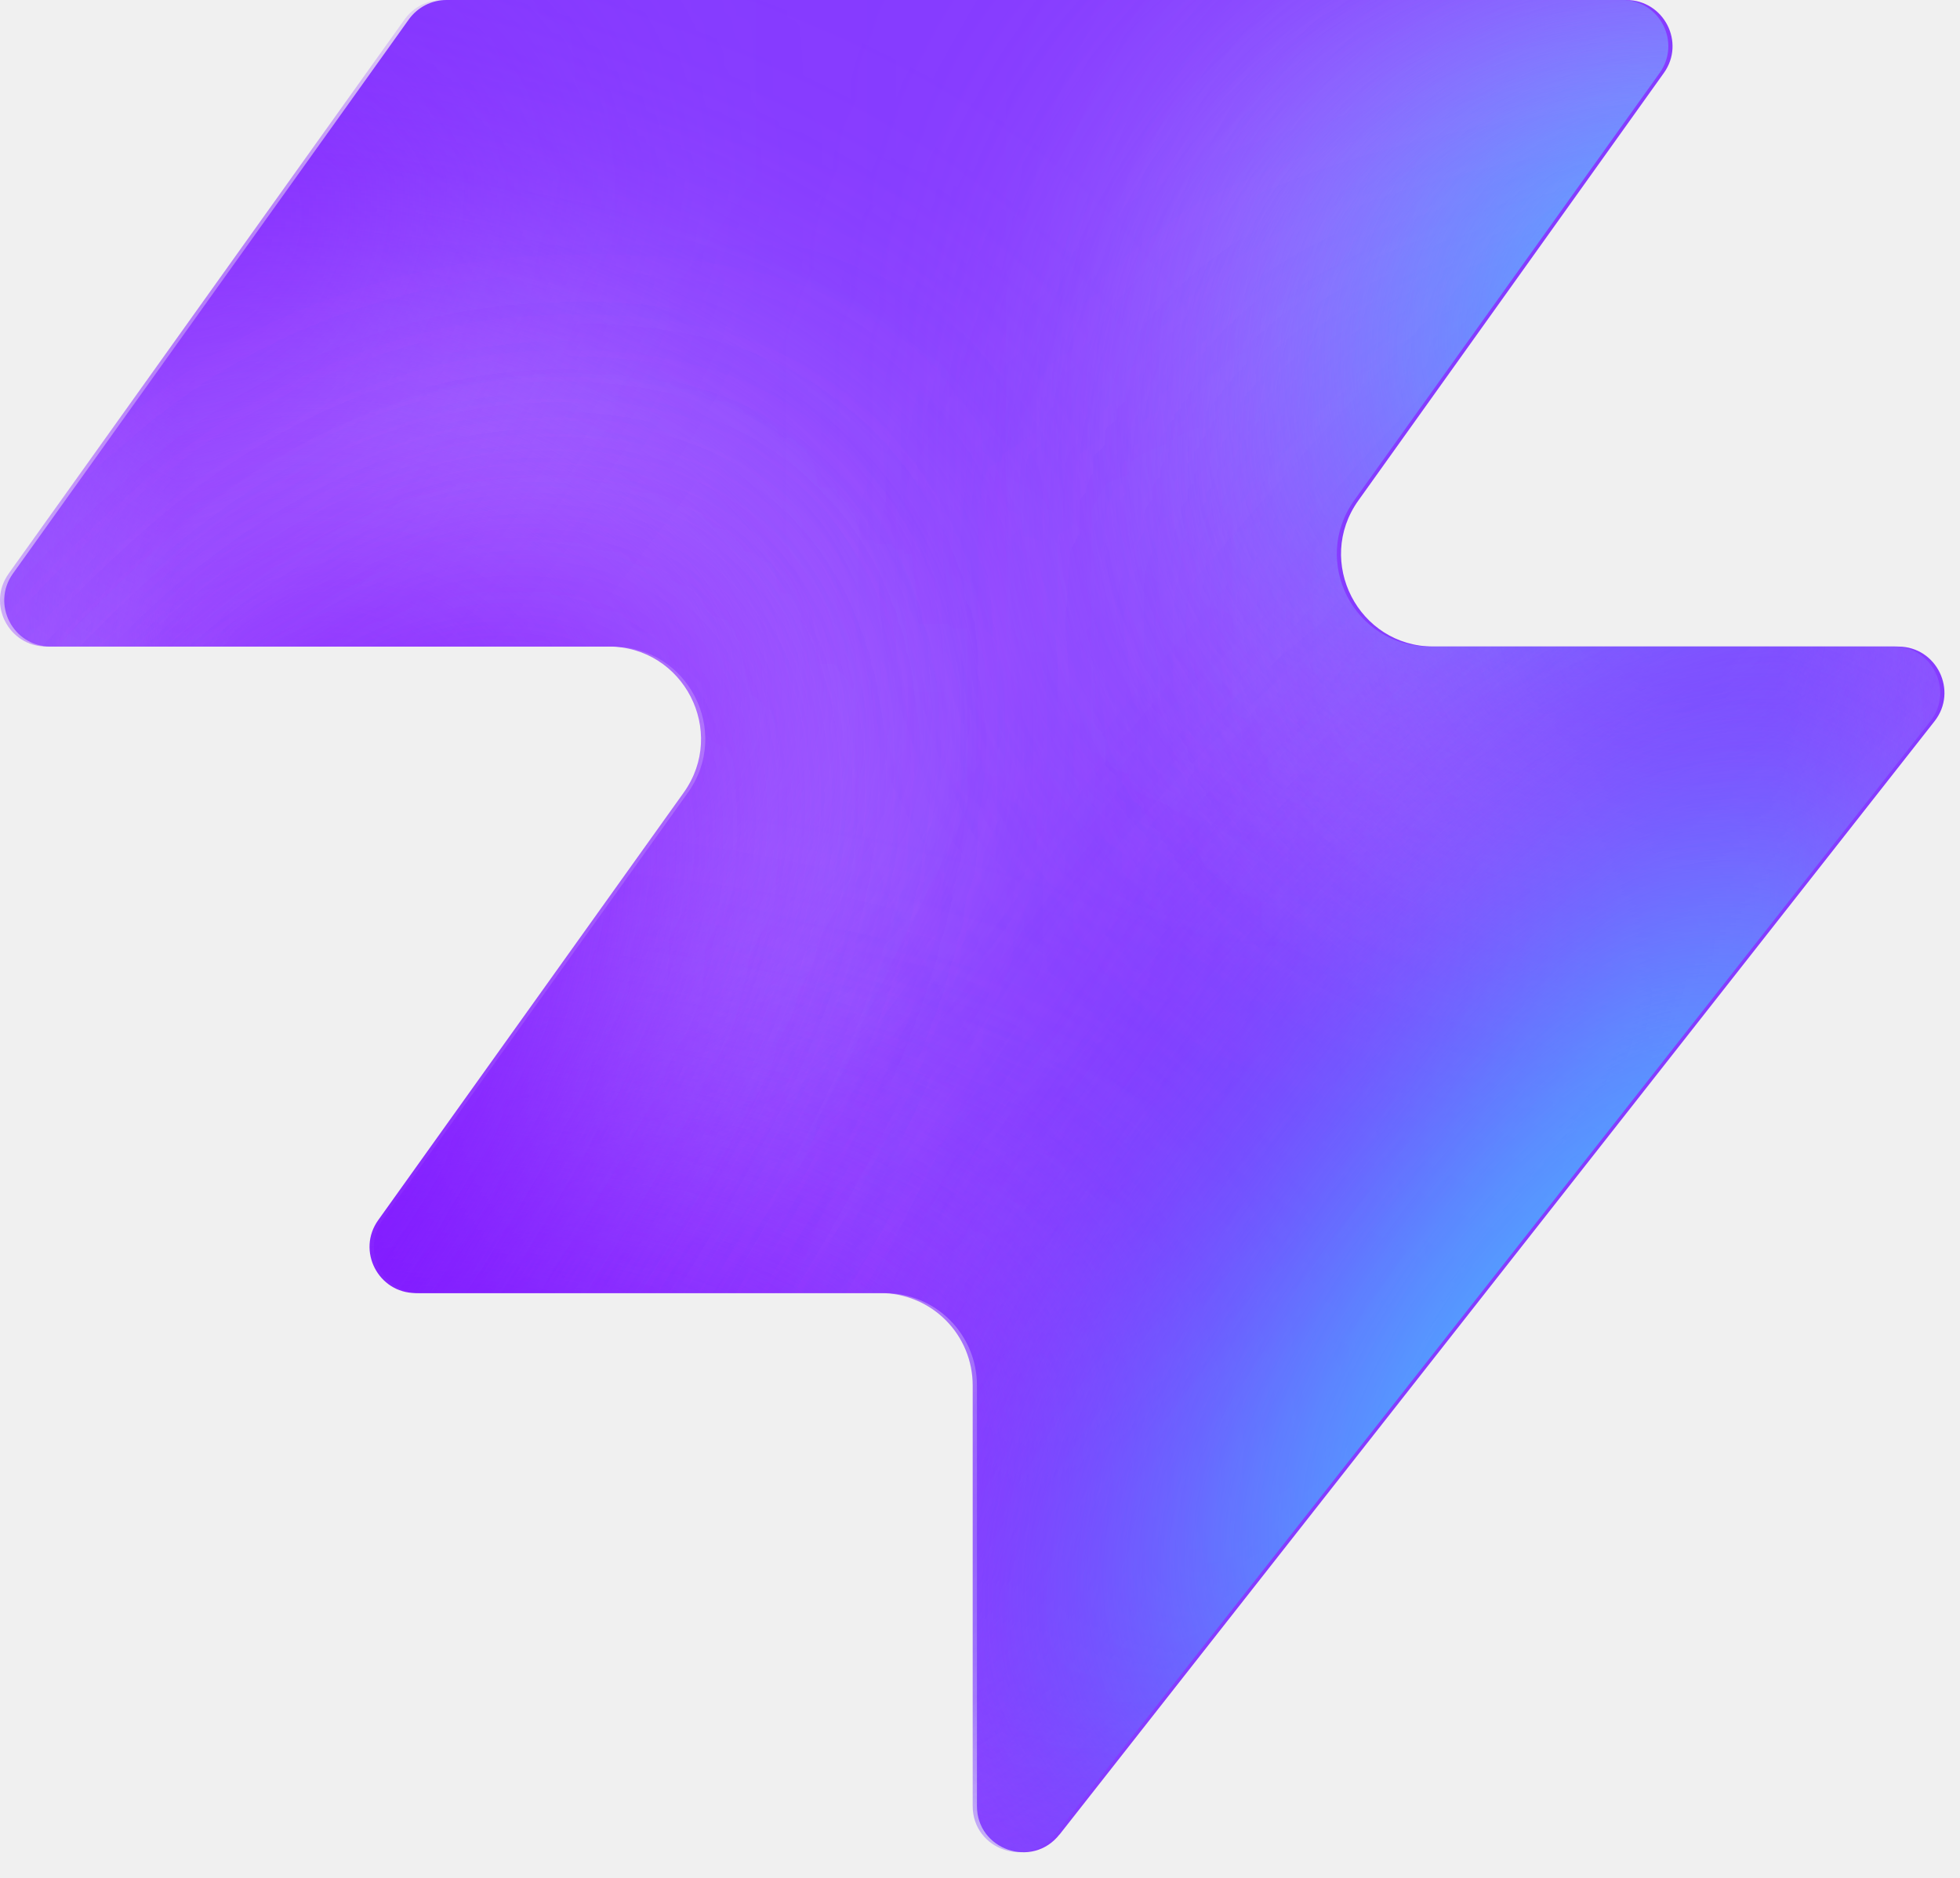
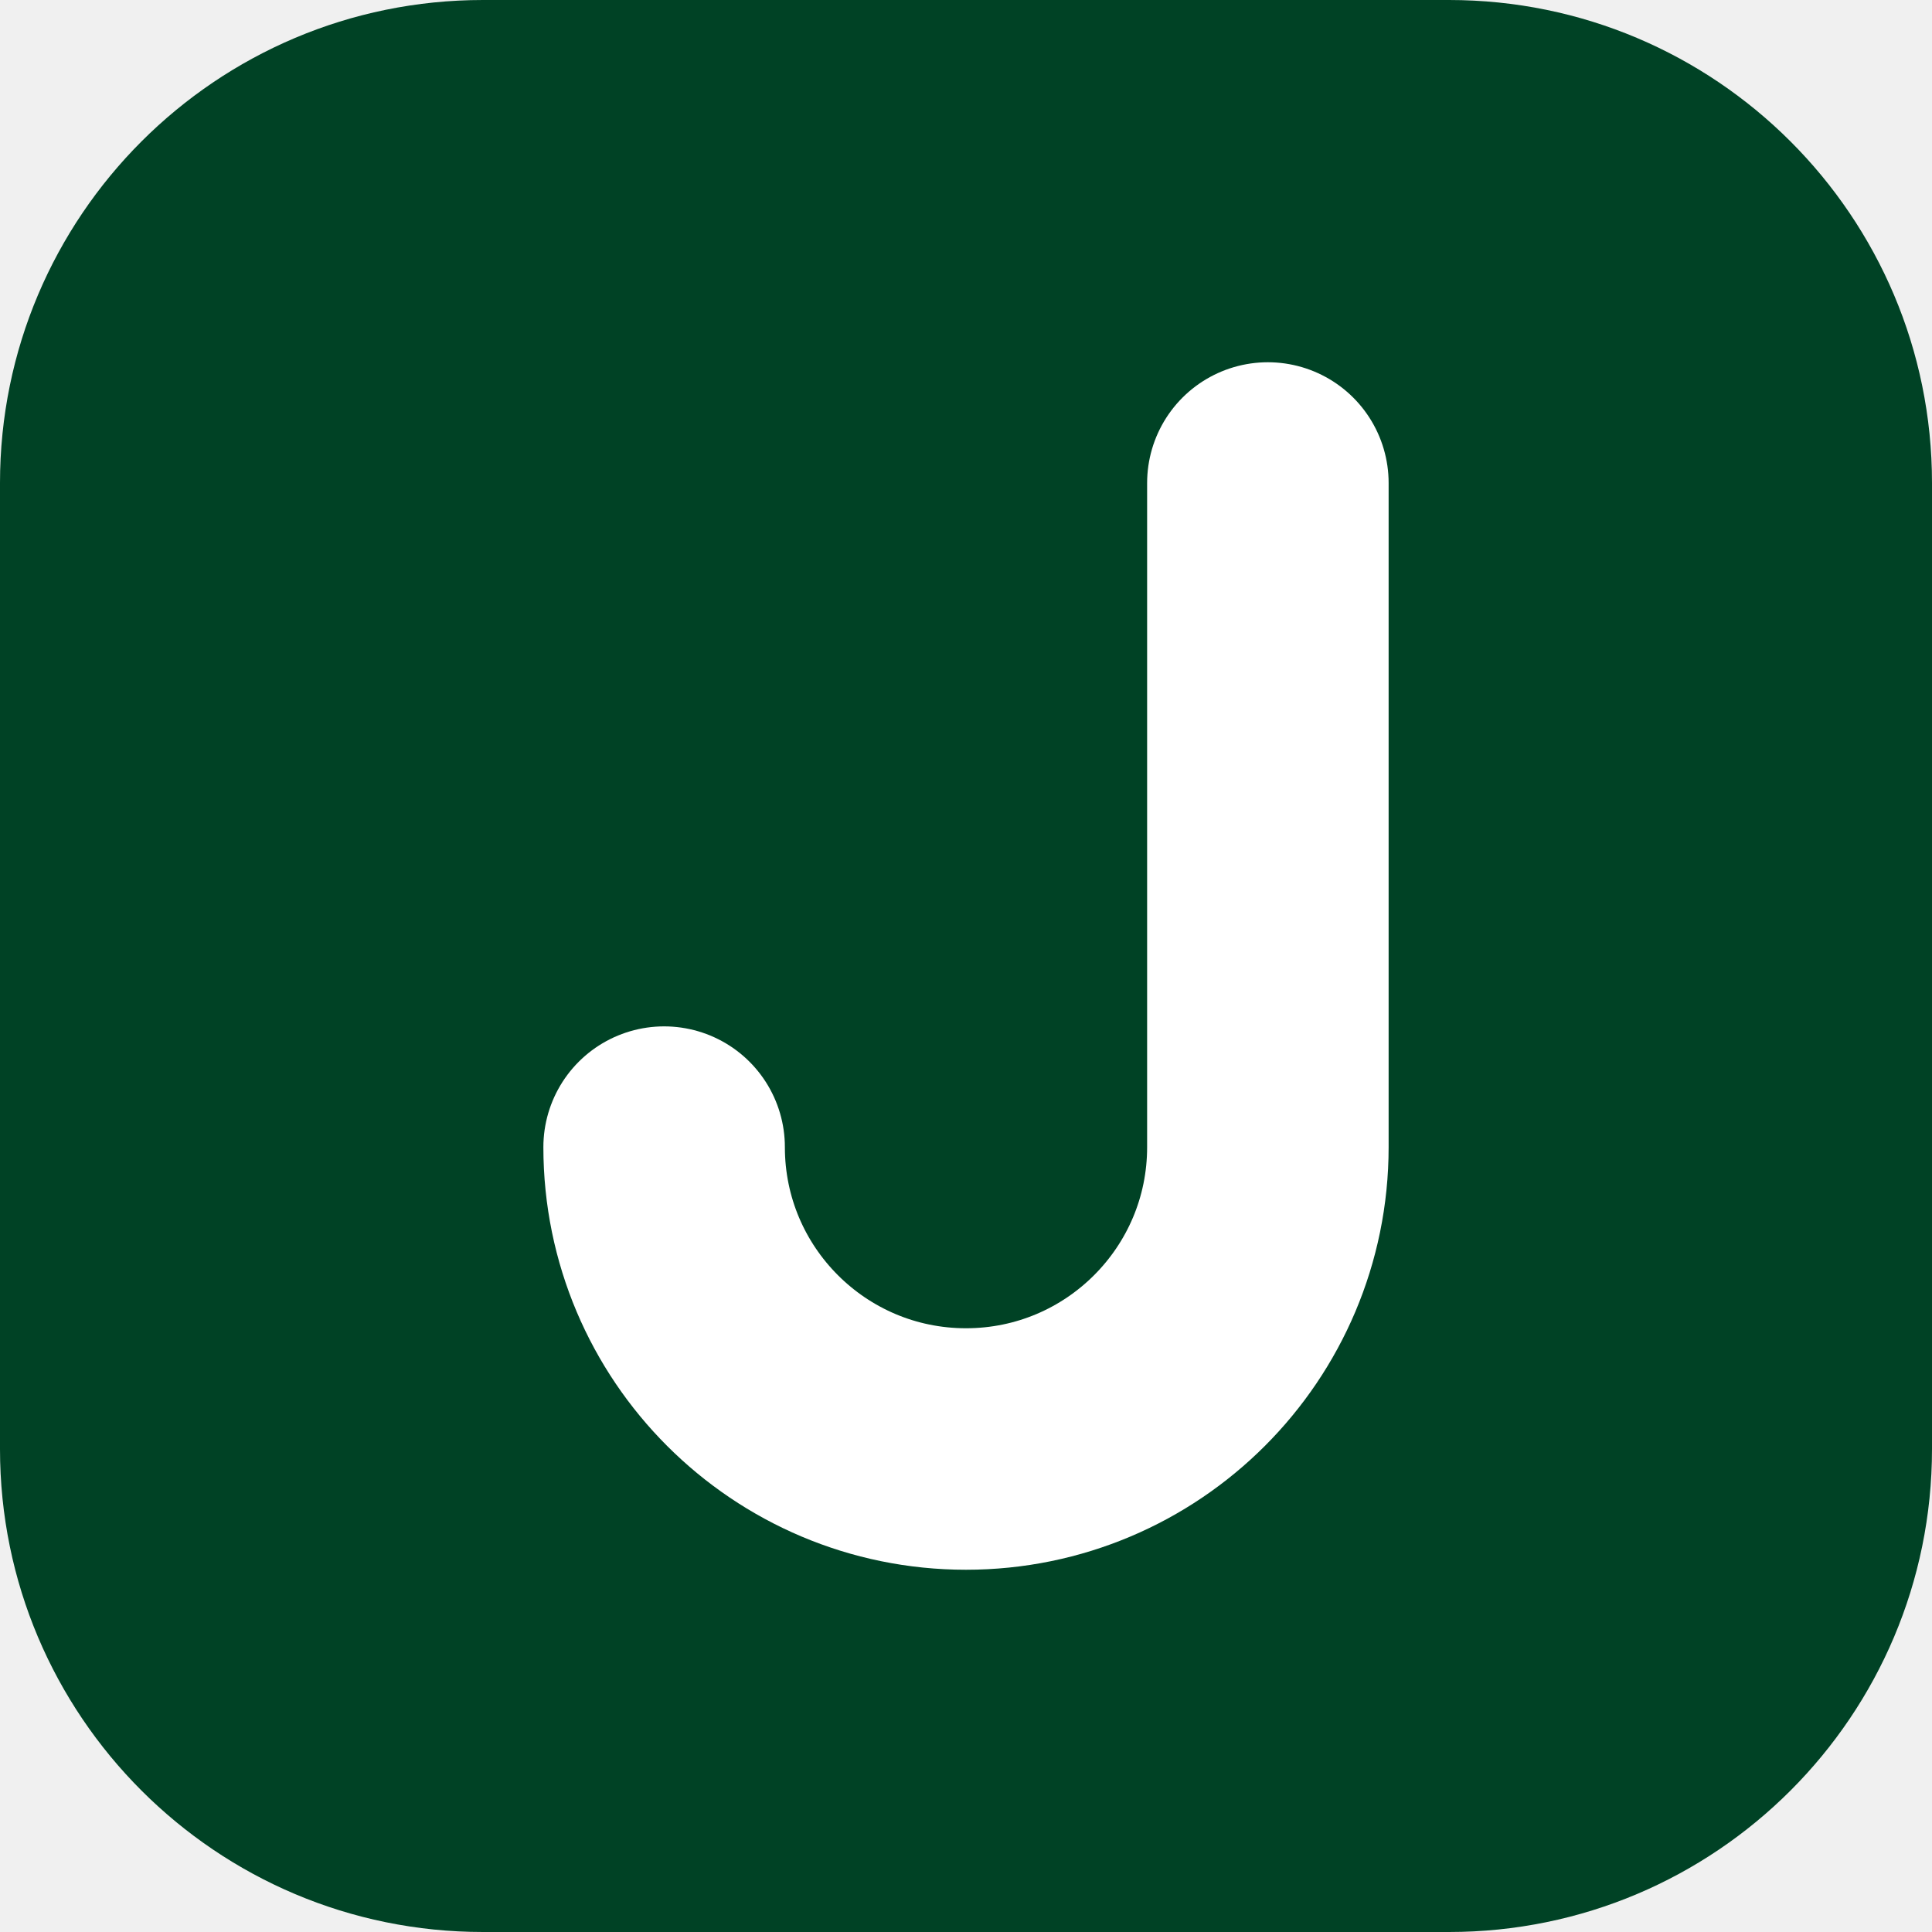
- <svg xmlns="http://www.w3.org/2000/svg" width="48" height="46" fill="none" viewBox="0 0 48 46">
-   <path fill="#863bff" d="M25.946 44.938c-.664.845-2.021.375-2.021-.698V33.937a2.26 2.26 0 0 0-2.262-2.262H10.287c-.92 0-1.456-1.04-.92-1.788l7.48-10.471c1.07-1.497 0-3.578-1.842-3.578H1.237c-.92 0-1.456-1.04-.92-1.788L10.013.474c.214-.297.556-.474.92-.474h28.894c.92 0 1.456 1.04.92 1.788l-7.48 10.471c-1.07 1.498 0 3.579 1.842 3.579h11.377c.943 0 1.473 1.088.89 1.83L25.947 44.94z" style="fill:#863bff;fill:color(display-p3 .525 .23 1);fill-opacity:1" />
-   <mask id="a" width="48" height="46" x="0" y="0" maskUnits="userSpaceOnUse" style="mask-type:alpha">
-     <path fill="#000" d="M25.842 44.938c-.664.844-2.021.375-2.021-.698V33.937a2.26 2.26 0 0 0-2.262-2.262H10.183c-.92 0-1.456-1.04-.92-1.788l7.48-10.471c1.07-1.498 0-3.579-1.842-3.579H1.133c-.92 0-1.456-1.04-.92-1.787L9.91.473c.214-.297.556-.474.92-.474h28.894c.92 0 1.456 1.04.92 1.788l-7.48 10.471c-1.07 1.498 0 3.578 1.842 3.578h11.377c.943 0 1.473 1.088.89 1.832L25.843 44.94z" style="fill:#000;fill-opacity:1" />
-   </mask>
-   <g mask="url(#a)">
-     <g filter="url(#b)">
-       <ellipse cx="5.508" cy="14.704" fill="#ede6ff" rx="5.508" ry="14.704" style="fill:#ede6ff;fill:color(display-p3 .927 .903 1);fill-opacity:1" transform="matrix(.00324 1 1 -.00324 -4.47 31.516)" />
-     </g>
-     <g filter="url(#c)">
-       <ellipse cx="10.399" cy="29.851" fill="#ede6ff" rx="10.399" ry="29.851" style="fill:#ede6ff;fill:color(display-p3 .927 .903 1);fill-opacity:1" transform="matrix(.00324 1 1 -.00324 -39.328 7.883)" />
-     </g>
-     <g filter="url(#d)">
-       <ellipse cx="5.508" cy="30.487" fill="#7e14ff" rx="5.508" ry="30.487" style="fill:#7e14ff;fill:color(display-p3 .492 .077 1);fill-opacity:1" transform="rotate(89.814 -25.913 -14.639)scale(1 -1)" />
-     </g>
-     <g filter="url(#e)">
-       <ellipse cx="5.508" cy="30.599" fill="#7e14ff" rx="5.508" ry="30.599" style="fill:#7e14ff;fill:color(display-p3 .492 .077 1);fill-opacity:1" transform="rotate(89.814 -32.644 -3.334)scale(1 -1)" />
-     </g>
-     <g filter="url(#f)">
-       <ellipse cx="5.508" cy="30.599" fill="#7e14ff" rx="5.508" ry="30.599" style="fill:#7e14ff;fill:color(display-p3 .492 .077 1);fill-opacity:1" transform="matrix(.00324 1 1 -.00324 -34.34 30.47)" />
-     </g>
-     <g filter="url(#g)">
-       <ellipse cx="14.072" cy="22.078" fill="#ede6ff" rx="14.072" ry="22.078" style="fill:#ede6ff;fill:color(display-p3 .927 .903 1);fill-opacity:1" transform="rotate(93.35 24.506 48.493)scale(-1 1)" />
-     </g>
-     <g filter="url(#h)">
-       <ellipse cx="3.47" cy="21.501" fill="#7e14ff" rx="3.47" ry="21.501" style="fill:#7e14ff;fill:color(display-p3 .492 .077 1);fill-opacity:1" transform="rotate(89.009 28.708 47.59)scale(-1 1)" />
-     </g>
-     <g filter="url(#i)">
-       <ellipse cx="3.47" cy="21.501" fill="#7e14ff" rx="3.47" ry="21.501" style="fill:#7e14ff;fill:color(display-p3 .492 .077 1);fill-opacity:1" transform="rotate(89.009 28.708 47.59)scale(-1 1)" />
-     </g>
-     <g filter="url(#j)">
-       <ellipse cx=".387" cy="8.972" fill="#7e14ff" rx="4.407" ry="29.108" style="fill:#7e14ff;fill:color(display-p3 .492 .077 1);fill-opacity:1" transform="rotate(39.51 .387 8.972)" />
-     </g>
-     <g filter="url(#k)">
-       <ellipse cx="47.523" cy="-6.092" fill="#7e14ff" rx="4.407" ry="29.108" style="fill:#7e14ff;fill:color(display-p3 .492 .077 1);fill-opacity:1" transform="rotate(37.892 47.523 -6.092)" />
-     </g>
-     <g filter="url(#l)">
-       <ellipse cx="41.412" cy="6.333" fill="#47bfff" rx="5.971" ry="9.665" style="fill:#47bfff;fill:color(display-p3 .28 .748 1);fill-opacity:1" transform="rotate(37.892 41.412 6.333)" />
-     </g>
-     <g filter="url(#m)">
-       <ellipse cx="-1.879" cy="38.332" fill="#7e14ff" rx="4.407" ry="29.108" style="fill:#7e14ff;fill:color(display-p3 .492 .077 1);fill-opacity:1" transform="rotate(37.892 -1.88 38.332)" />
-     </g>
-     <g filter="url(#n)">
-       <ellipse cx="-1.879" cy="38.332" fill="#7e14ff" rx="4.407" ry="29.108" style="fill:#7e14ff;fill:color(display-p3 .492 .077 1);fill-opacity:1" transform="rotate(37.892 -1.88 38.332)" />
-     </g>
-     <g filter="url(#o)">
-       <ellipse cx="35.651" cy="29.907" fill="#7e14ff" rx="4.407" ry="29.108" style="fill:#7e14ff;fill:color(display-p3 .492 .077 1);fill-opacity:1" transform="rotate(37.892 35.651 29.907)" />
-     </g>
-     <g filter="url(#p)">
-       <ellipse cx="38.418" cy="32.4" fill="#47bfff" rx="5.971" ry="15.297" style="fill:#47bfff;fill:color(display-p3 .28 .748 1);fill-opacity:1" transform="rotate(37.892 38.418 32.4)" />
-     </g>
-   </g>
-   <defs>
-     <filter id="b" width="60.045" height="41.654" x="-19.77" y="16.149" color-interpolation-filters="sRGB" filterUnits="userSpaceOnUse">
-       <feFlood flood-opacity="0" result="BackgroundImageFix" />
-       <feBlend in="SourceGraphic" in2="BackgroundImageFix" result="shape" />
-       <feGaussianBlur result="effect1_foregroundBlur_2002_17158" stdDeviation="7.659" />
-     </filter>
-     <filter id="c" width="90.34" height="51.437" x="-54.613" y="-7.533" color-interpolation-filters="sRGB" filterUnits="userSpaceOnUse">
-       <feFlood flood-opacity="0" result="BackgroundImageFix" />
-       <feBlend in="SourceGraphic" in2="BackgroundImageFix" result="shape" />
-       <feGaussianBlur result="effect1_foregroundBlur_2002_17158" stdDeviation="7.659" />
-     </filter>
-     <filter id="d" width="79.355" height="29.4" x="-49.64" y="2.03" color-interpolation-filters="sRGB" filterUnits="userSpaceOnUse">
-       <feFlood flood-opacity="0" result="BackgroundImageFix" />
-       <feBlend in="SourceGraphic" in2="BackgroundImageFix" result="shape" />
-       <feGaussianBlur result="effect1_foregroundBlur_2002_17158" stdDeviation="4.596" />
-     </filter>
-     <filter id="e" width="79.579" height="29.4" x="-45.045" y="20.029" color-interpolation-filters="sRGB" filterUnits="userSpaceOnUse">
-       <feFlood flood-opacity="0" result="BackgroundImageFix" />
-       <feBlend in="SourceGraphic" in2="BackgroundImageFix" result="shape" />
-       <feGaussianBlur result="effect1_foregroundBlur_2002_17158" stdDeviation="4.596" />
-     </filter>
-     <filter id="f" width="79.579" height="29.4" x="-43.513" y="21.178" color-interpolation-filters="sRGB" filterUnits="userSpaceOnUse">
-       <feFlood flood-opacity="0" result="BackgroundImageFix" />
-       <feBlend in="SourceGraphic" in2="BackgroundImageFix" result="shape" />
-       <feGaussianBlur result="effect1_foregroundBlur_2002_17158" stdDeviation="4.596" />
-     </filter>
-     <filter id="g" width="74.749" height="58.852" x="15.756" y="-17.901" color-interpolation-filters="sRGB" filterUnits="userSpaceOnUse">
-       <feFlood flood-opacity="0" result="BackgroundImageFix" />
-       <feBlend in="SourceGraphic" in2="BackgroundImageFix" result="shape" />
-       <feGaussianBlur result="effect1_foregroundBlur_2002_17158" stdDeviation="7.659" />
-     </filter>
-     <filter id="h" width="61.377" height="25.362" x="23.548" y="2.284" color-interpolation-filters="sRGB" filterUnits="userSpaceOnUse">
-       <feFlood flood-opacity="0" result="BackgroundImageFix" />
-       <feBlend in="SourceGraphic" in2="BackgroundImageFix" result="shape" />
-       <feGaussianBlur result="effect1_foregroundBlur_2002_17158" stdDeviation="4.596" />
-     </filter>
-     <filter id="i" width="61.377" height="25.362" x="23.548" y="2.284" color-interpolation-filters="sRGB" filterUnits="userSpaceOnUse">
-       <feFlood flood-opacity="0" result="BackgroundImageFix" />
-       <feBlend in="SourceGraphic" in2="BackgroundImageFix" result="shape" />
-       <feGaussianBlur result="effect1_foregroundBlur_2002_17158" stdDeviation="4.596" />
-     </filter>
-     <filter id="j" width="56.045" height="63.649" x="-27.636" y="-22.853" color-interpolation-filters="sRGB" filterUnits="userSpaceOnUse">
-       <feFlood flood-opacity="0" result="BackgroundImageFix" />
-       <feBlend in="SourceGraphic" in2="BackgroundImageFix" result="shape" />
-       <feGaussianBlur result="effect1_foregroundBlur_2002_17158" stdDeviation="4.596" />
-     </filter>
-     <filter id="k" width="54.814" height="64.646" x="20.116" y="-38.415" color-interpolation-filters="sRGB" filterUnits="userSpaceOnUse">
-       <feFlood flood-opacity="0" result="BackgroundImageFix" />
-       <feBlend in="SourceGraphic" in2="BackgroundImageFix" result="shape" />
-       <feGaussianBlur result="effect1_foregroundBlur_2002_17158" stdDeviation="4.596" />
-     </filter>
-     <filter id="l" width="33.541" height="35.313" x="24.641" y="-11.323" color-interpolation-filters="sRGB" filterUnits="userSpaceOnUse">
-       <feFlood flood-opacity="0" result="BackgroundImageFix" />
-       <feBlend in="SourceGraphic" in2="BackgroundImageFix" result="shape" />
-       <feGaussianBlur result="effect1_foregroundBlur_2002_17158" stdDeviation="4.596" />
-     </filter>
-     <filter id="m" width="54.814" height="64.646" x="-29.286" y="6.009" color-interpolation-filters="sRGB" filterUnits="userSpaceOnUse">
-       <feFlood flood-opacity="0" result="BackgroundImageFix" />
-       <feBlend in="SourceGraphic" in2="BackgroundImageFix" result="shape" />
-       <feGaussianBlur result="effect1_foregroundBlur_2002_17158" stdDeviation="4.596" />
-     </filter>
-     <filter id="n" width="54.814" height="64.646" x="-29.286" y="6.009" color-interpolation-filters="sRGB" filterUnits="userSpaceOnUse">
-       <feFlood flood-opacity="0" result="BackgroundImageFix" />
-       <feBlend in="SourceGraphic" in2="BackgroundImageFix" result="shape" />
-       <feGaussianBlur result="effect1_foregroundBlur_2002_17158" stdDeviation="4.596" />
-     </filter>
-     <filter id="o" width="54.814" height="64.646" x="8.244" y="-2.416" color-interpolation-filters="sRGB" filterUnits="userSpaceOnUse">
-       <feFlood flood-opacity="0" result="BackgroundImageFix" />
-       <feBlend in="SourceGraphic" in2="BackgroundImageFix" result="shape" />
-       <feGaussianBlur result="effect1_foregroundBlur_2002_17158" stdDeviation="4.596" />
-     </filter>
-     <filter id="p" width="39.409" height="43.623" x="18.713" y="10.588" color-interpolation-filters="sRGB" filterUnits="userSpaceOnUse">
-       <feFlood flood-opacity="0" result="BackgroundImageFix" />
-       <feBlend in="SourceGraphic" in2="BackgroundImageFix" result="shape" />
-       <feGaussianBlur result="effect1_foregroundBlur_2002_17158" stdDeviation="4.596" />
-     </filter>
-   </defs>
+ <svg xmlns="http://www.w3.org/2000/svg" viewBox="0 0 32 32">
+   <rect width="32" height="32" rx="8" fill="#004225" />
+   <path d="M21 8v11a5 5 0 0 1-10 0" fill="none" stroke="#ffffff" stroke-width="4" stroke-linecap="round" />
</svg>
